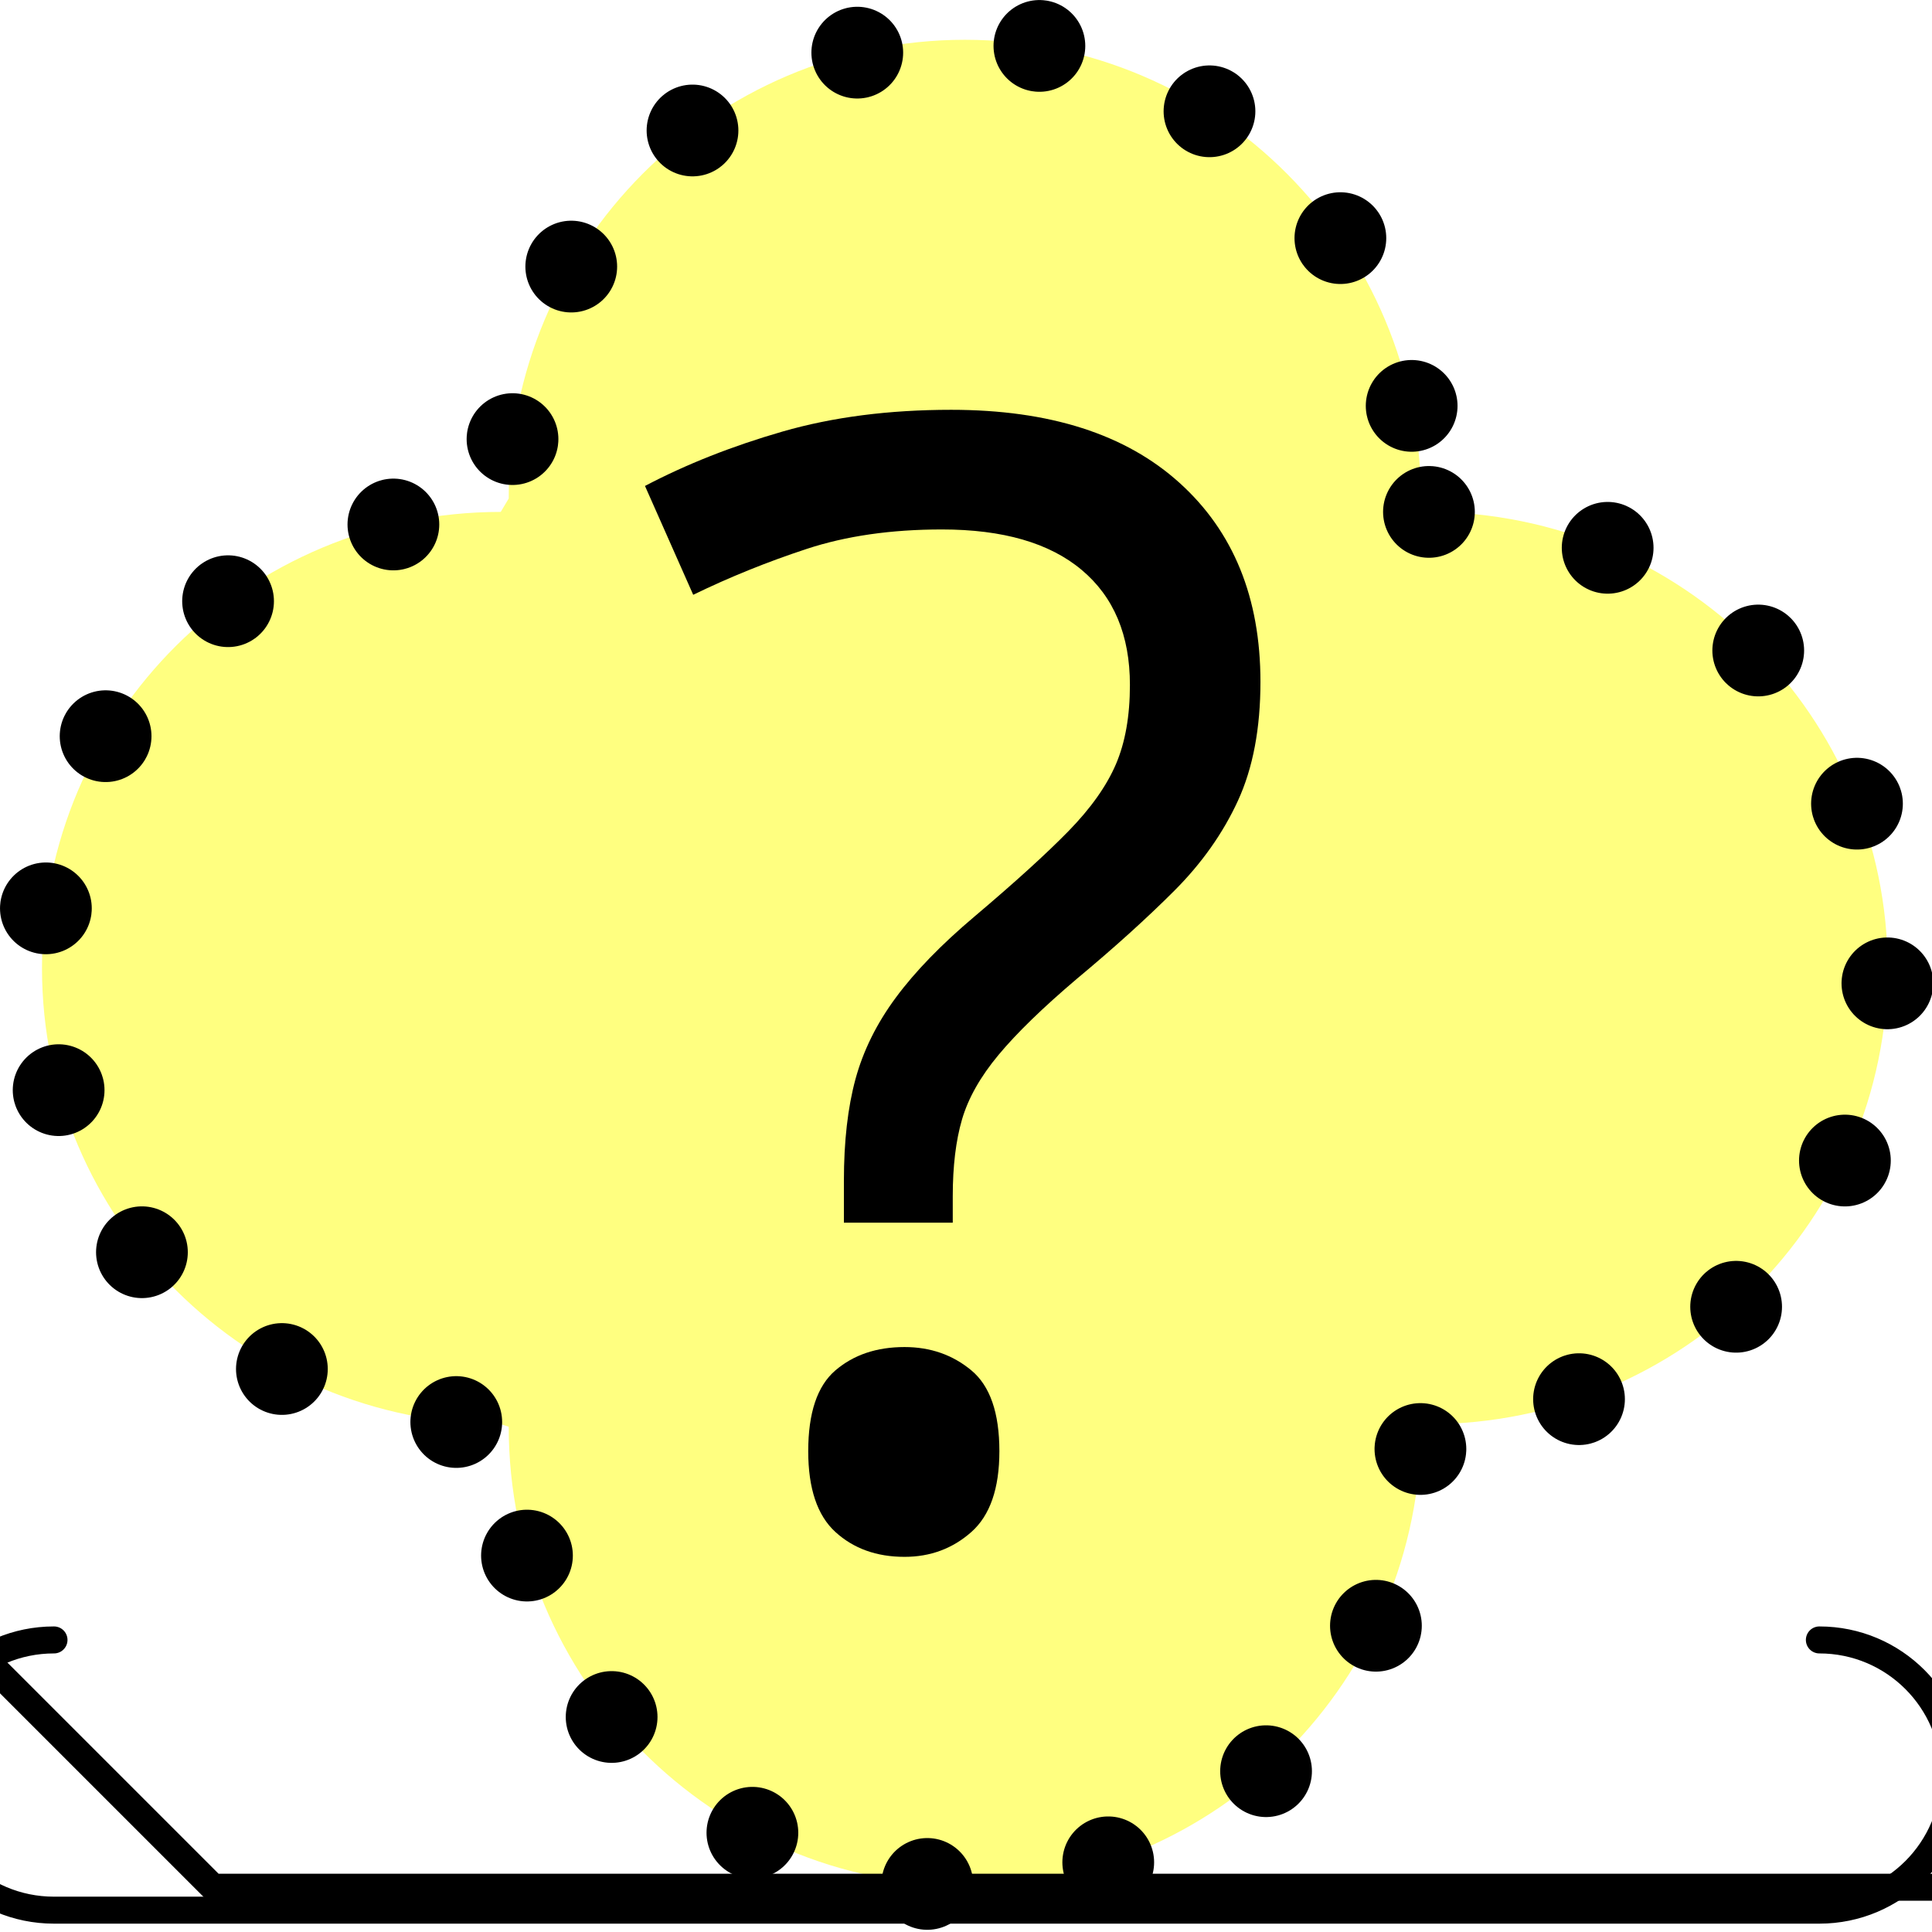
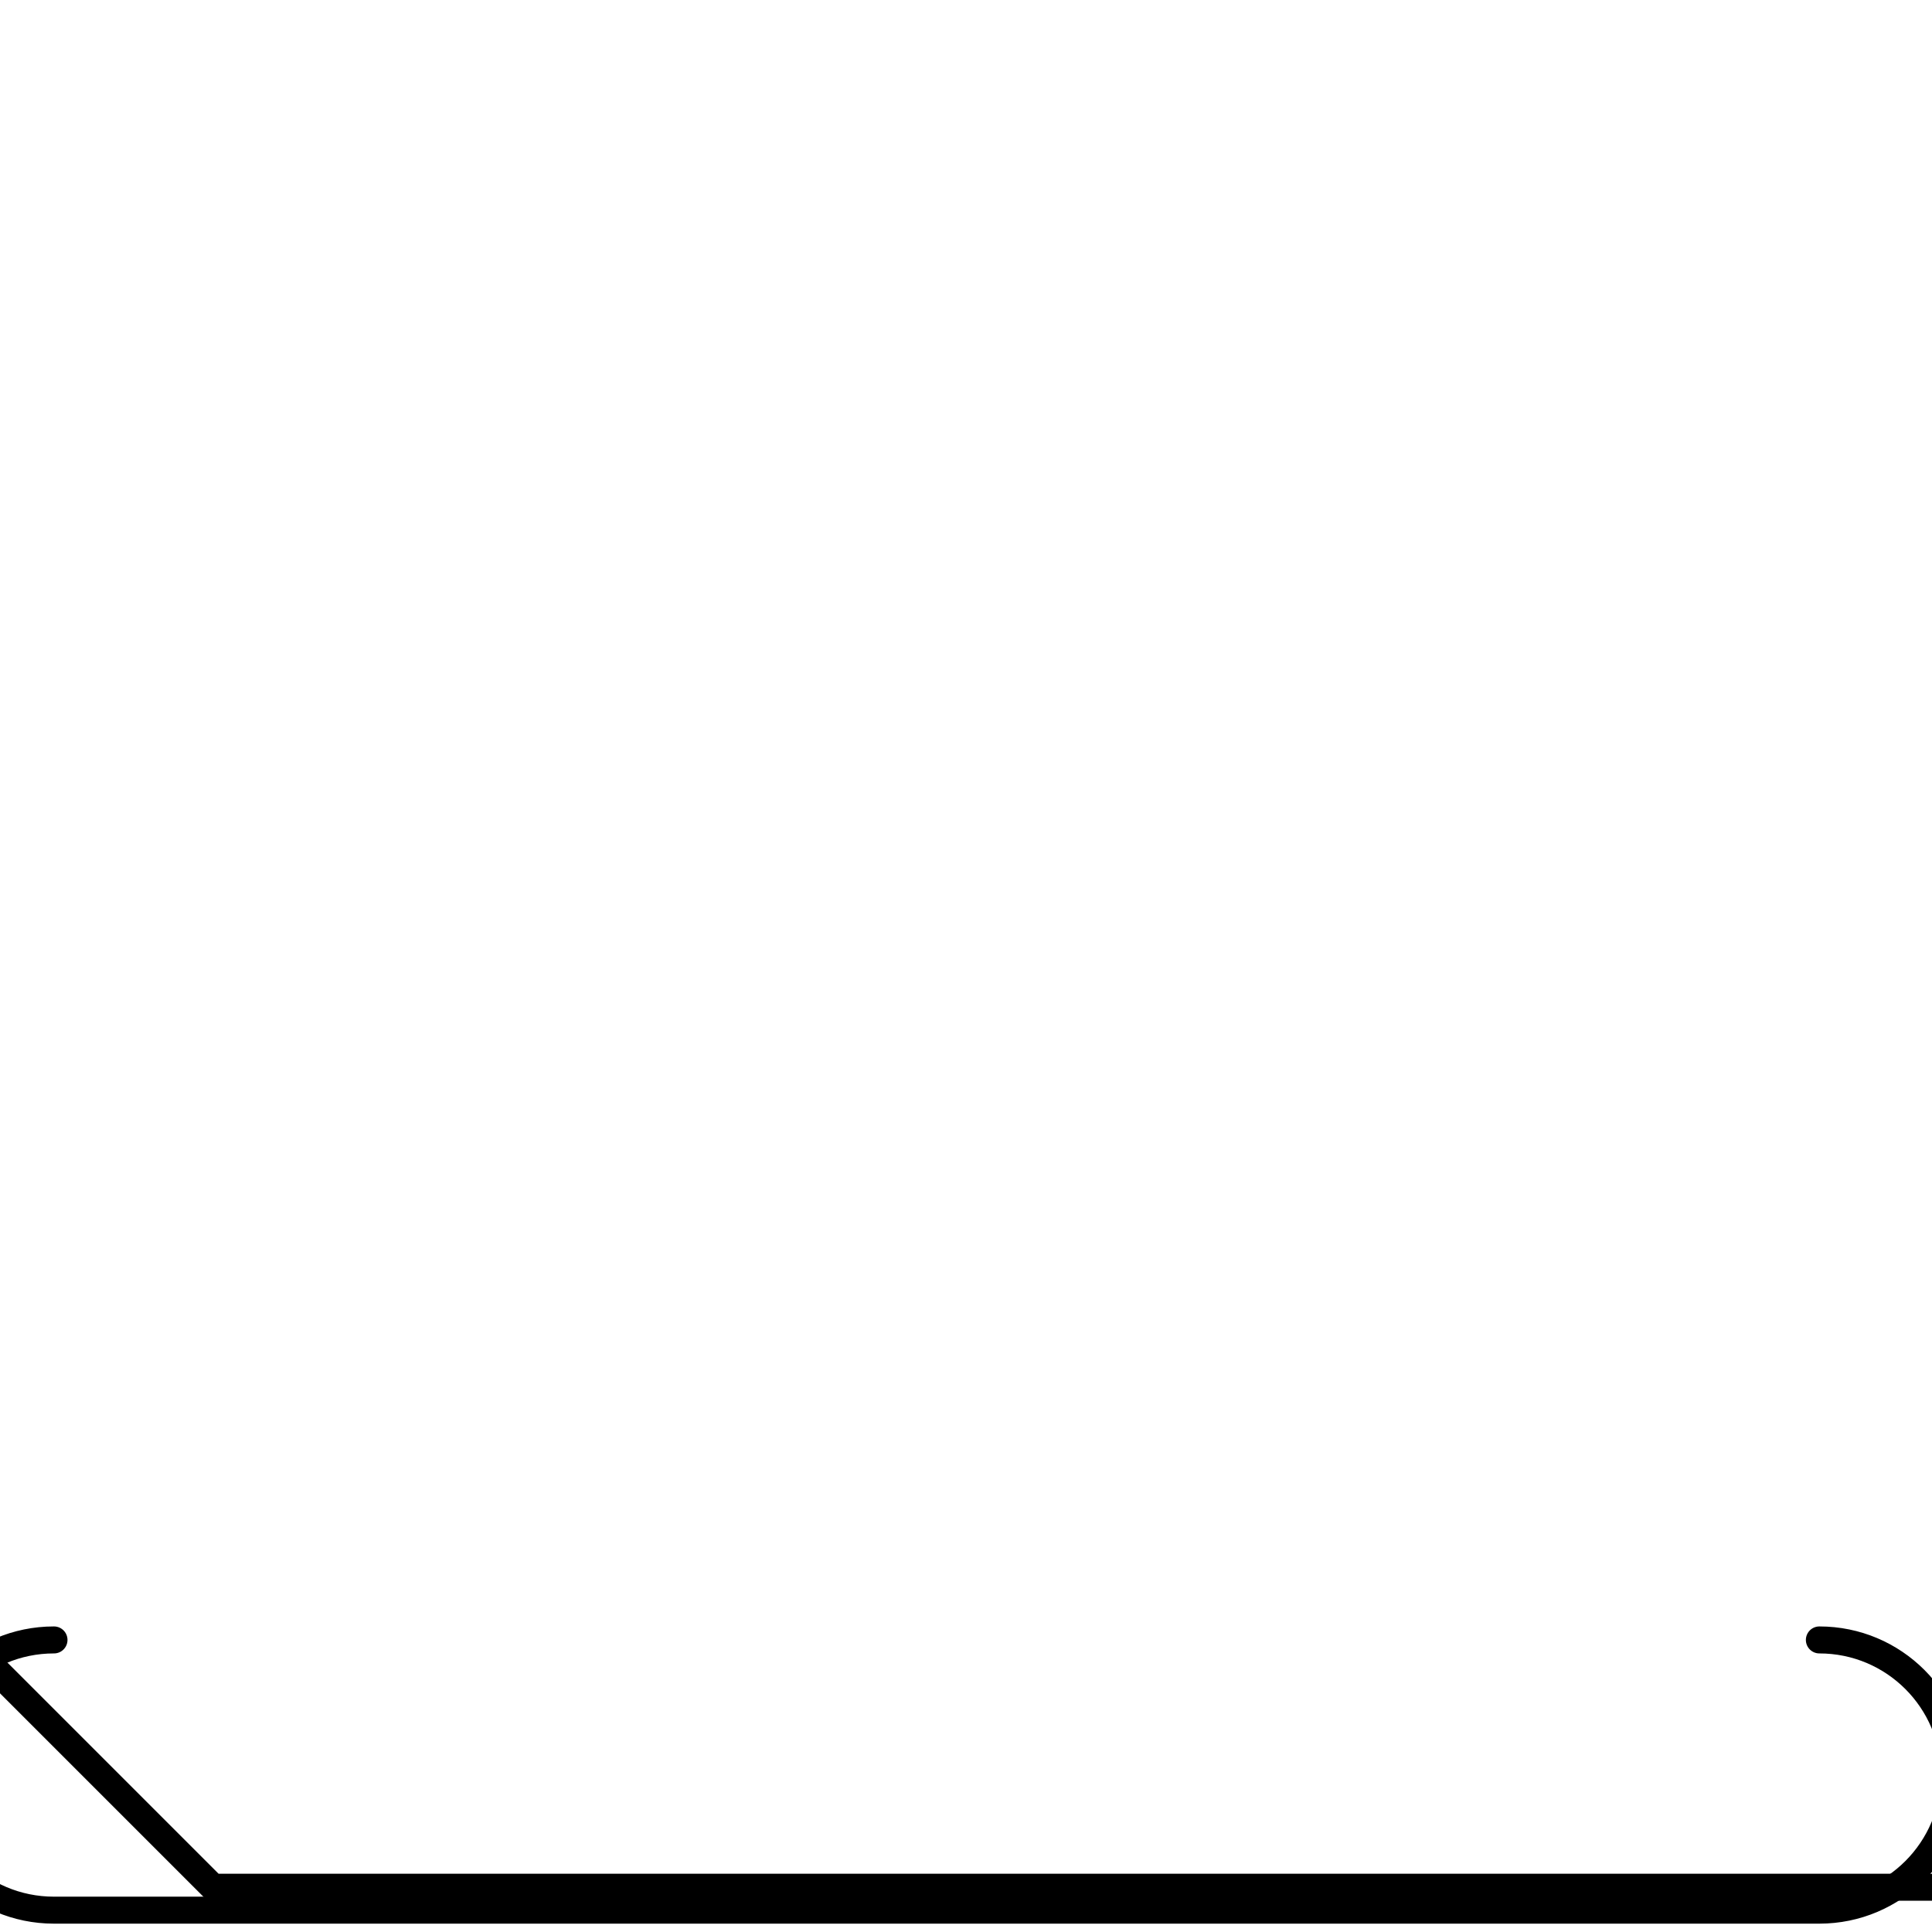
<svg xmlns="http://www.w3.org/2000/svg" version="1.1" width="120" height="120" viewBox="0 0 120 120">
  <g transform="translate(-42.71806,-72.58585) scale(0.3351955,0.3351955)">
-     <g id="0_000_0">
-       <path d="M392.227,311.404   c46.947,0,85.006,37.841,85.006,84.52s-38.059,84.521-85.006,84.521l-1.479,0.479c0,46.947-37.841,85.005-84.521,85.005   c-46.678,0-84.52-38.058-84.52-85.005l-1.48-0.479c-46.947,0-85.005-37.842-85.005-84.521s38.058-84.52,85.005-84.52l1.48-2.48   c0-46.947,37.841-85.005,84.52-85.005c46.68,0,84.521,38.058,84.521,85.005" fill="#FFFF80" stroke="#000000" stroke-dasharray="0,34" stroke-linecap="round" stroke-miterlimit="10" stroke-width="17" />
-     </g>
    <g>
-       <g id="00000000">
-         <text font-family="sans-serif" font-size="288" text-anchor="middle" x="306" y="501">?</text>
-       </g>
      <g id="141">
        <polyline fill="none" points="   116.836,516.177 166.909,566.25 495.164,566.25  " stroke="#000000" stroke-linecap="round" stroke-linejoin="round" stroke-miterlimit="10" stroke-width="5" />
      </g>
      <g id="142">
        <path d="   M464.571,520.428c13.827,0,25.036,11.209,25.036,25.036S478.398,570.5,464.571,570.5c-0.007,0-0.015,0-0.021,0h0.021H137.429   c-13.827,0-25.037-11.209-25.037-25.036s11.209-25.036,25.037-25.036c0.007,0,0.013,0,0.02,0" fill="none" stroke="#000000" stroke-linecap="round" stroke-linejoin="round" stroke-miterlimit="10" stroke-width="5" />
      </g>
    </g>
  </g>
</svg>
